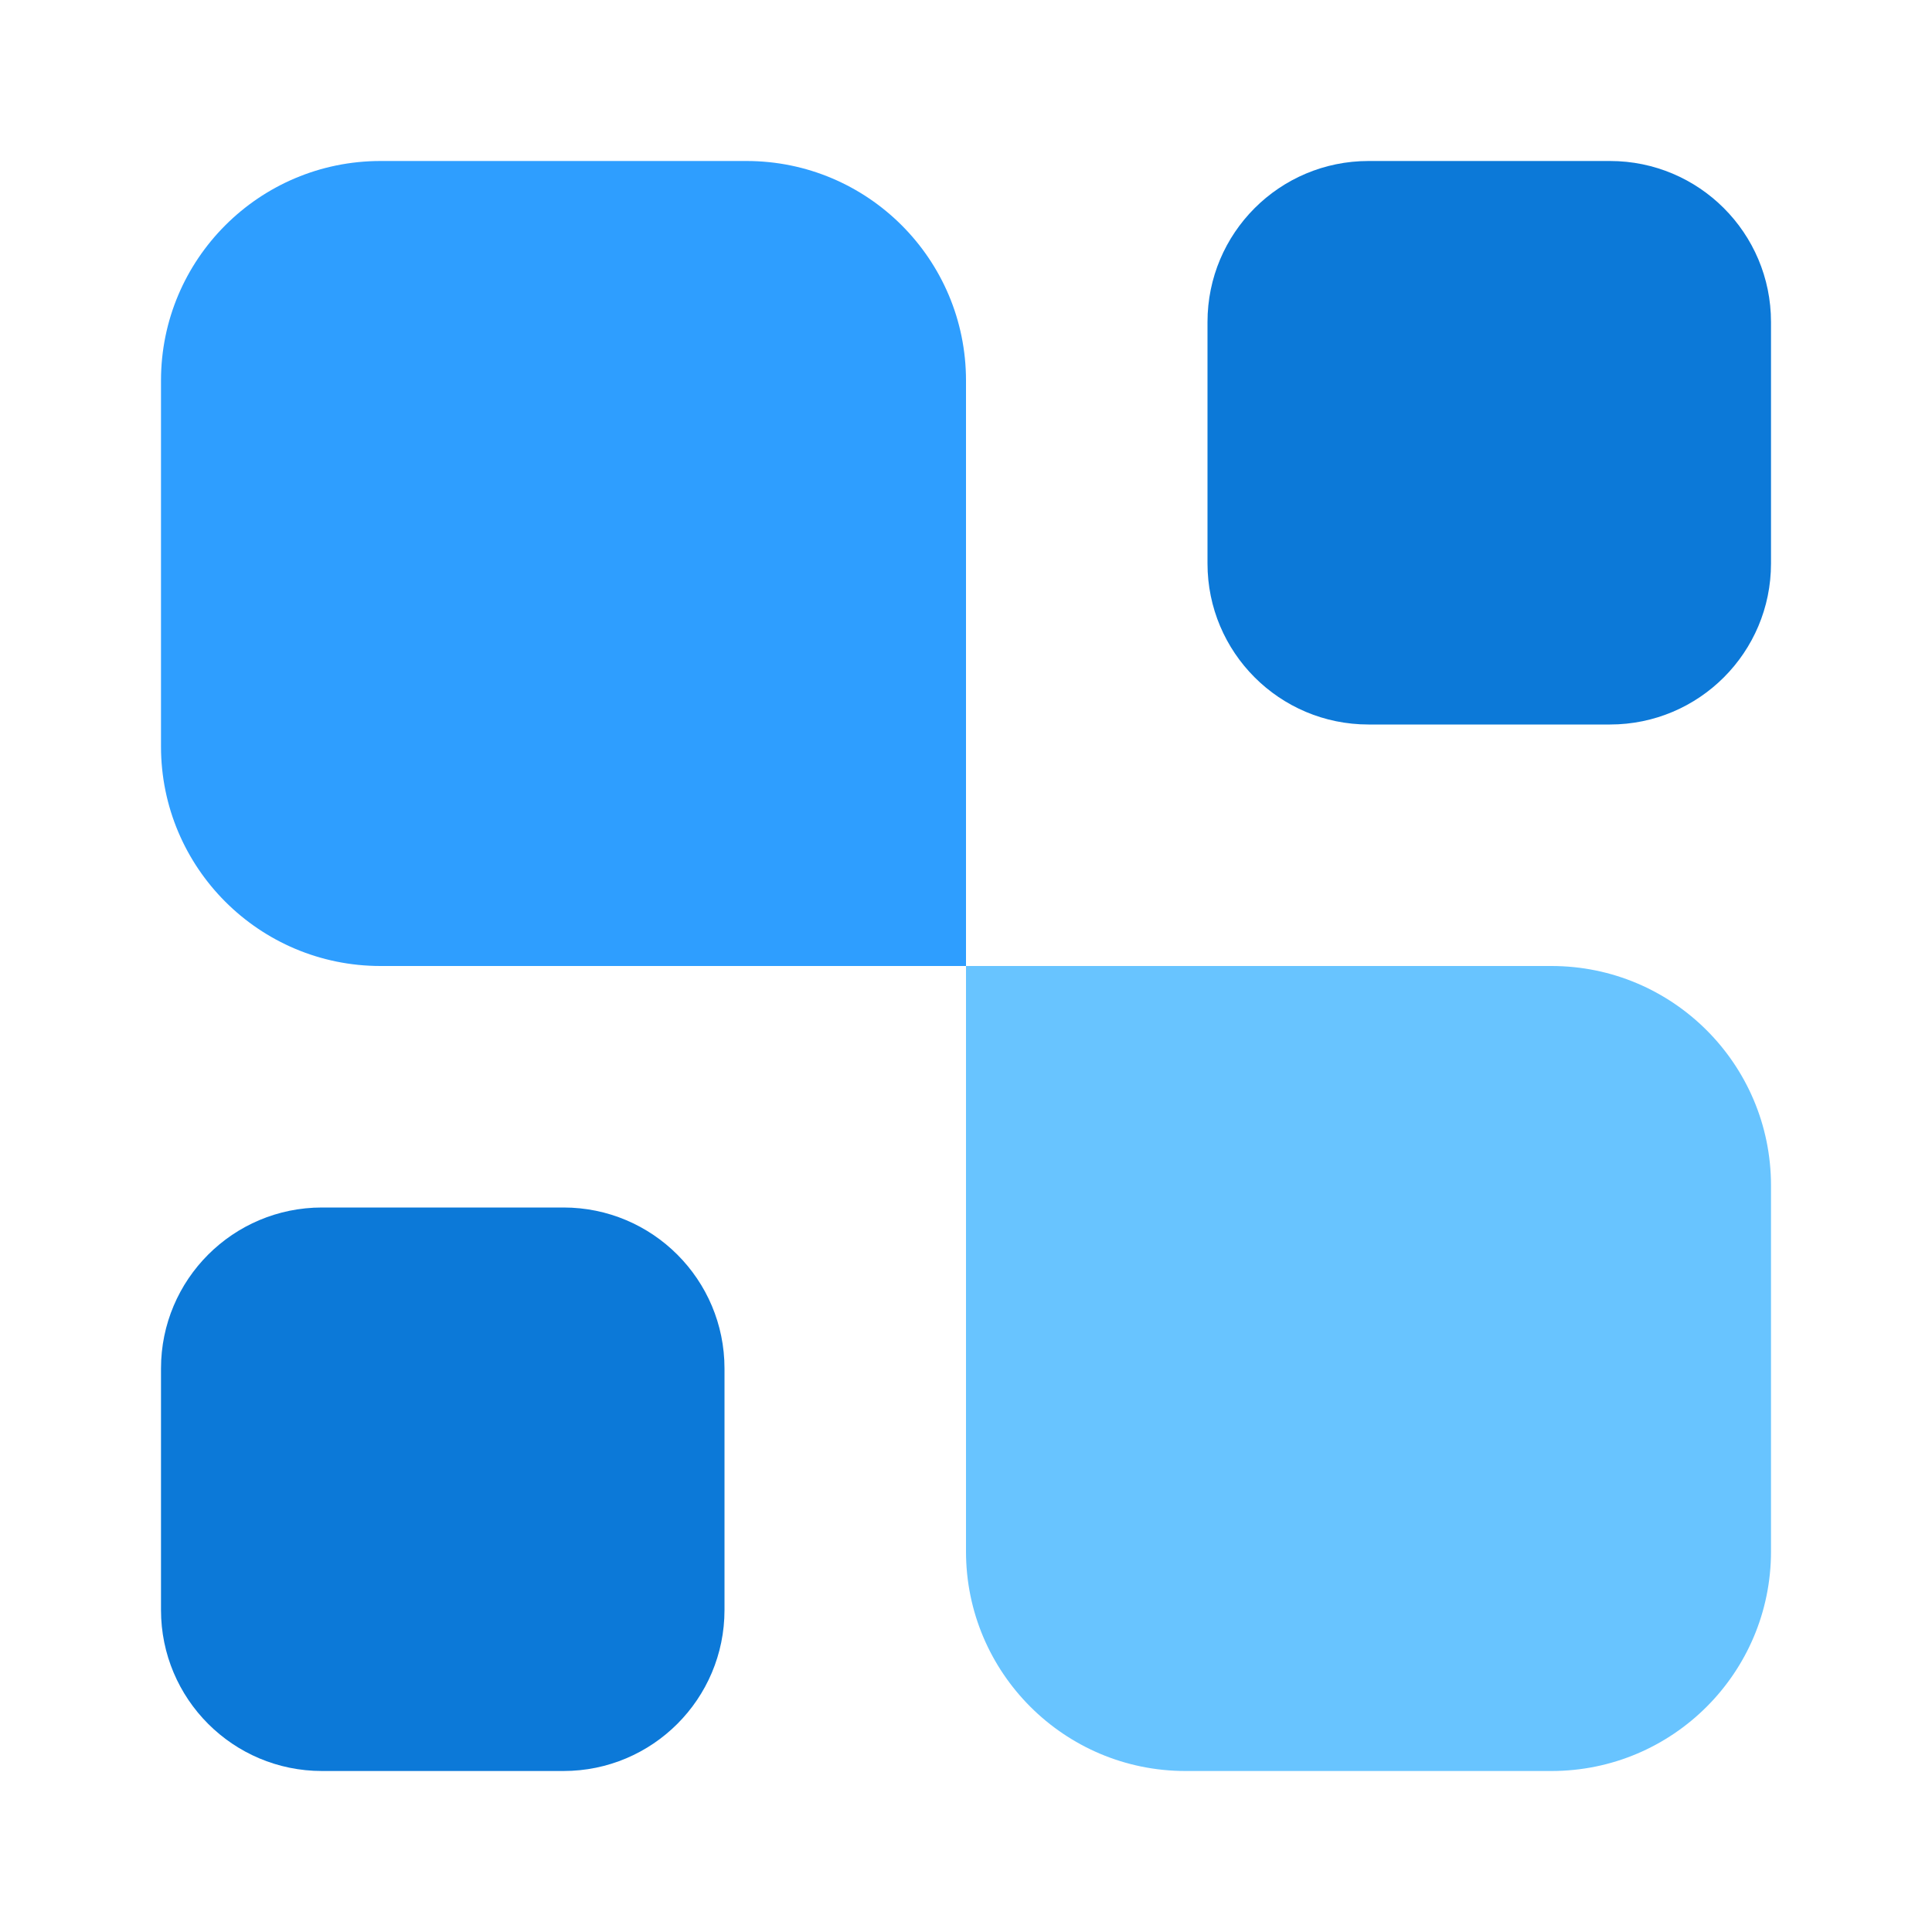
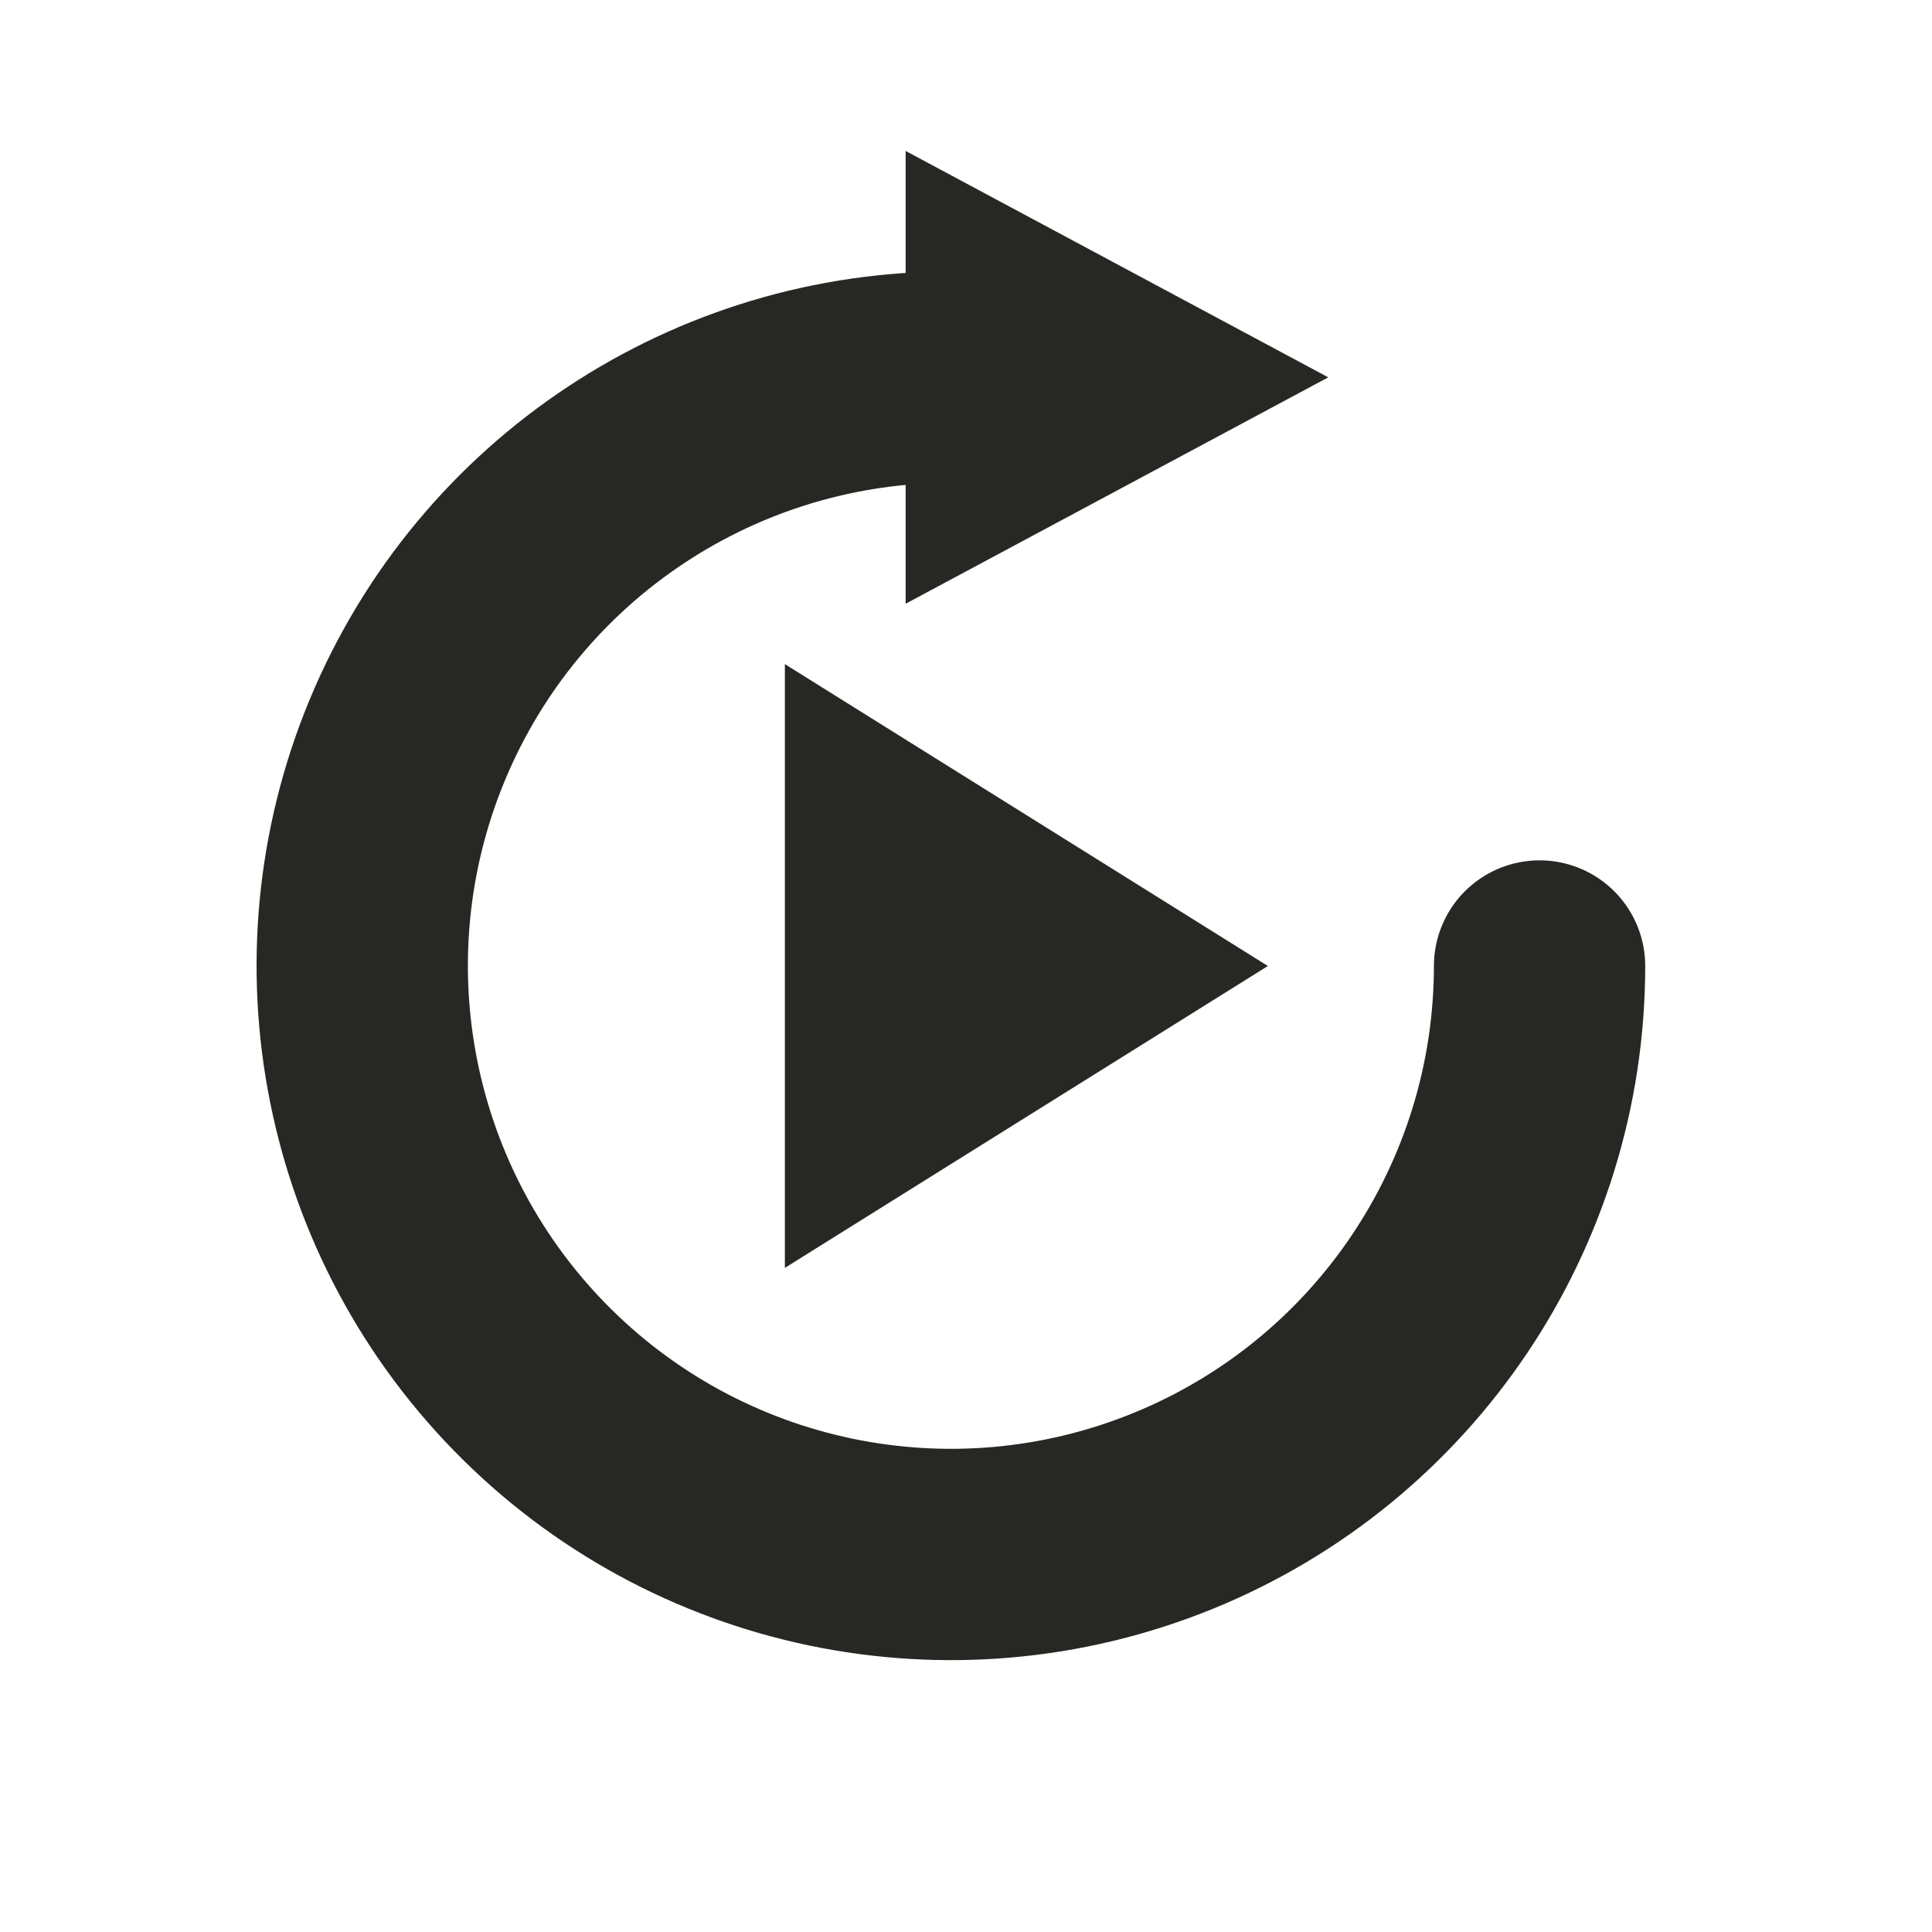
- <svg xmlns="http://www.w3.org/2000/svg" width="24" height="24" viewBox="0 0 24 24" fill="none">
-   <path d="M22 19.273C22 20.779 20.779 22 19.273 22H14.727C13.221 22 12 20.779 12 19.273V12H19.273C20.779 12 22 13.221 22 14.727V19.273Z" fill="#68C4FF" />
-   <path d="M20 2C21.105 2 22 2.895 22 4V7C22 8.105 21.105 9 20 9H17C15.895 9 15 8.105 15 7V4C15 2.895 15.895 2 17 2H20Z" fill="#0C79D8" />
-   <path d="M7 15C8.105 15 9 15.895 9 17V20C9 21.105 8.105 22 7 22H4C2.895 22 2 21.105 2 20V17C2 15.895 2.895 15 4 15H7Z" fill="#0C79D8" />
-   <path d="M12 12H4.727C3.221 12 2 10.779 2 9.273V4.727C2 3.221 3.221 2 4.727 2H9.273C10.779 2 12 3.221 12 4.727V12Z" fill="#2E9EFF" />
+ <svg xmlns="http://www.w3.org/2000/svg" viewBox="0 0 32 32" fill="none">
+   <style>
+     :root { color: #272824; }
+     @media (prefers-color-scheme: dark) { :root { color: #e7e5df; } }
+   </style>
+   <path d="M25.5 16A9.75 9.75 0 1 1 16 6.25" stroke="currentColor" stroke-width="3.5" stroke-linecap="round" stroke-linejoin="round" />
+   <path d="m15 2.5 7 3.75L15 10V2.5Z" fill="currentColor" />
+   <path d="m13 11 8 5-8 5V11Z" fill="currentColor" />
</svg>
